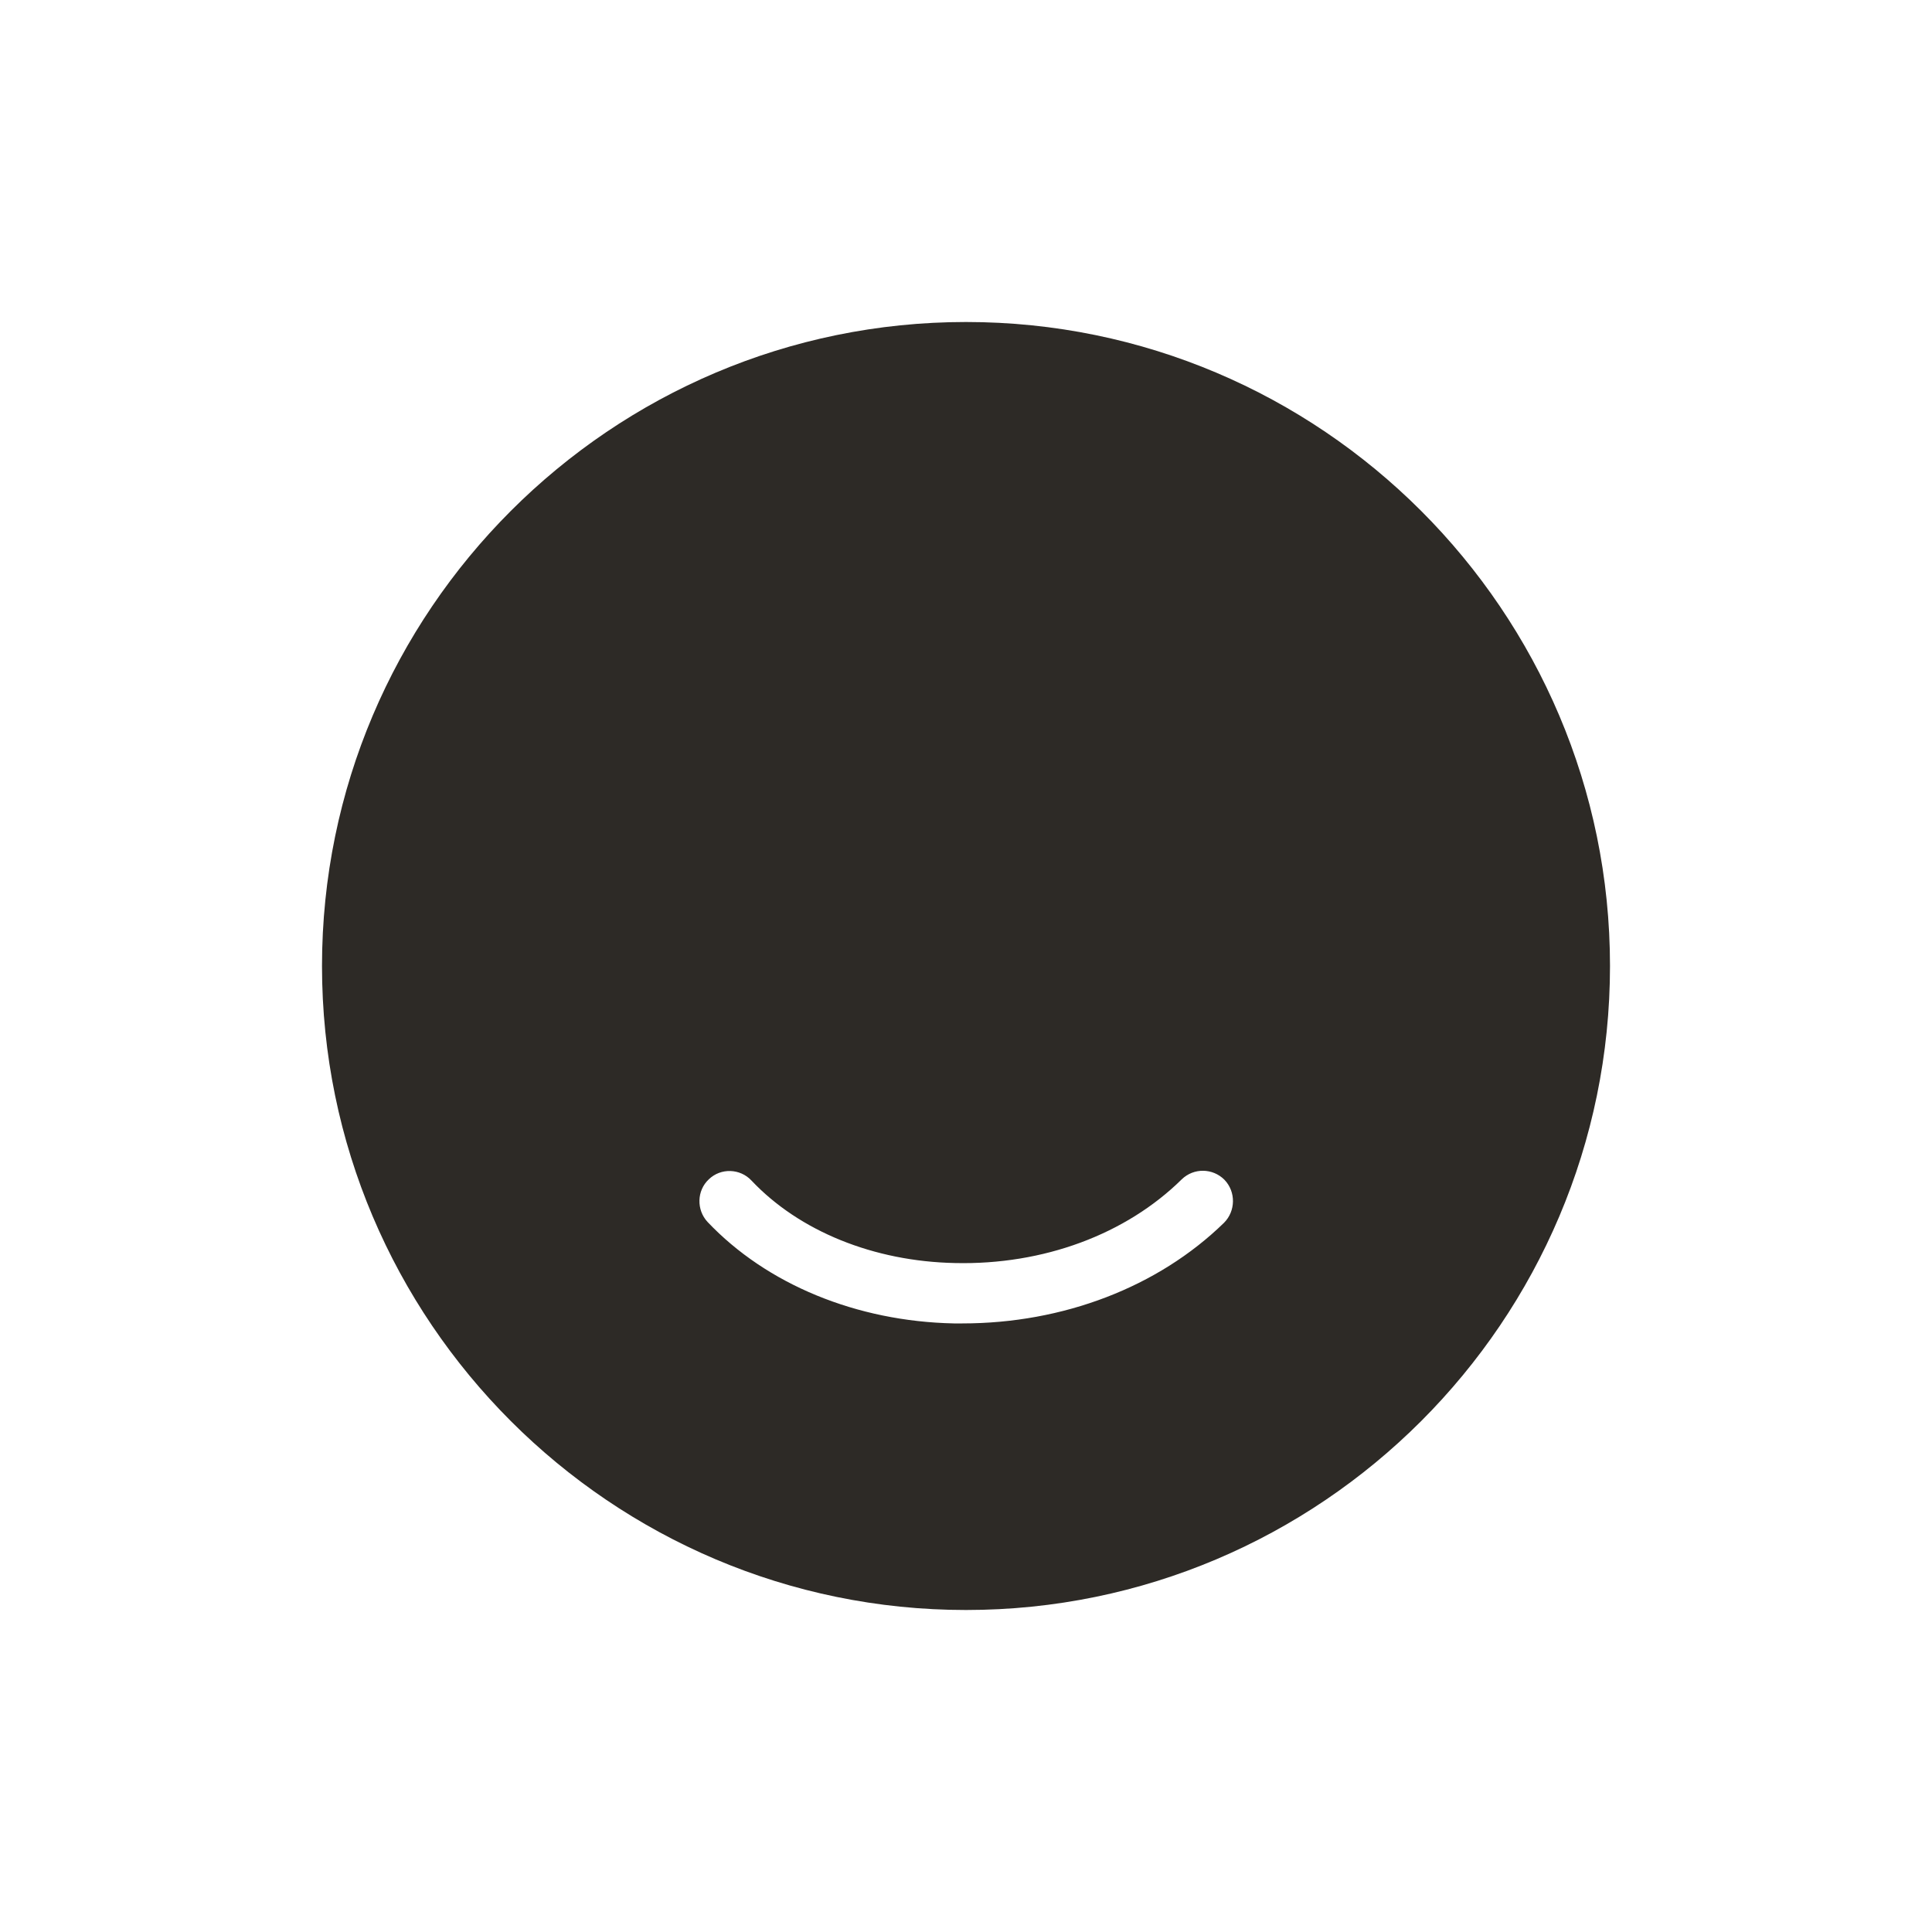
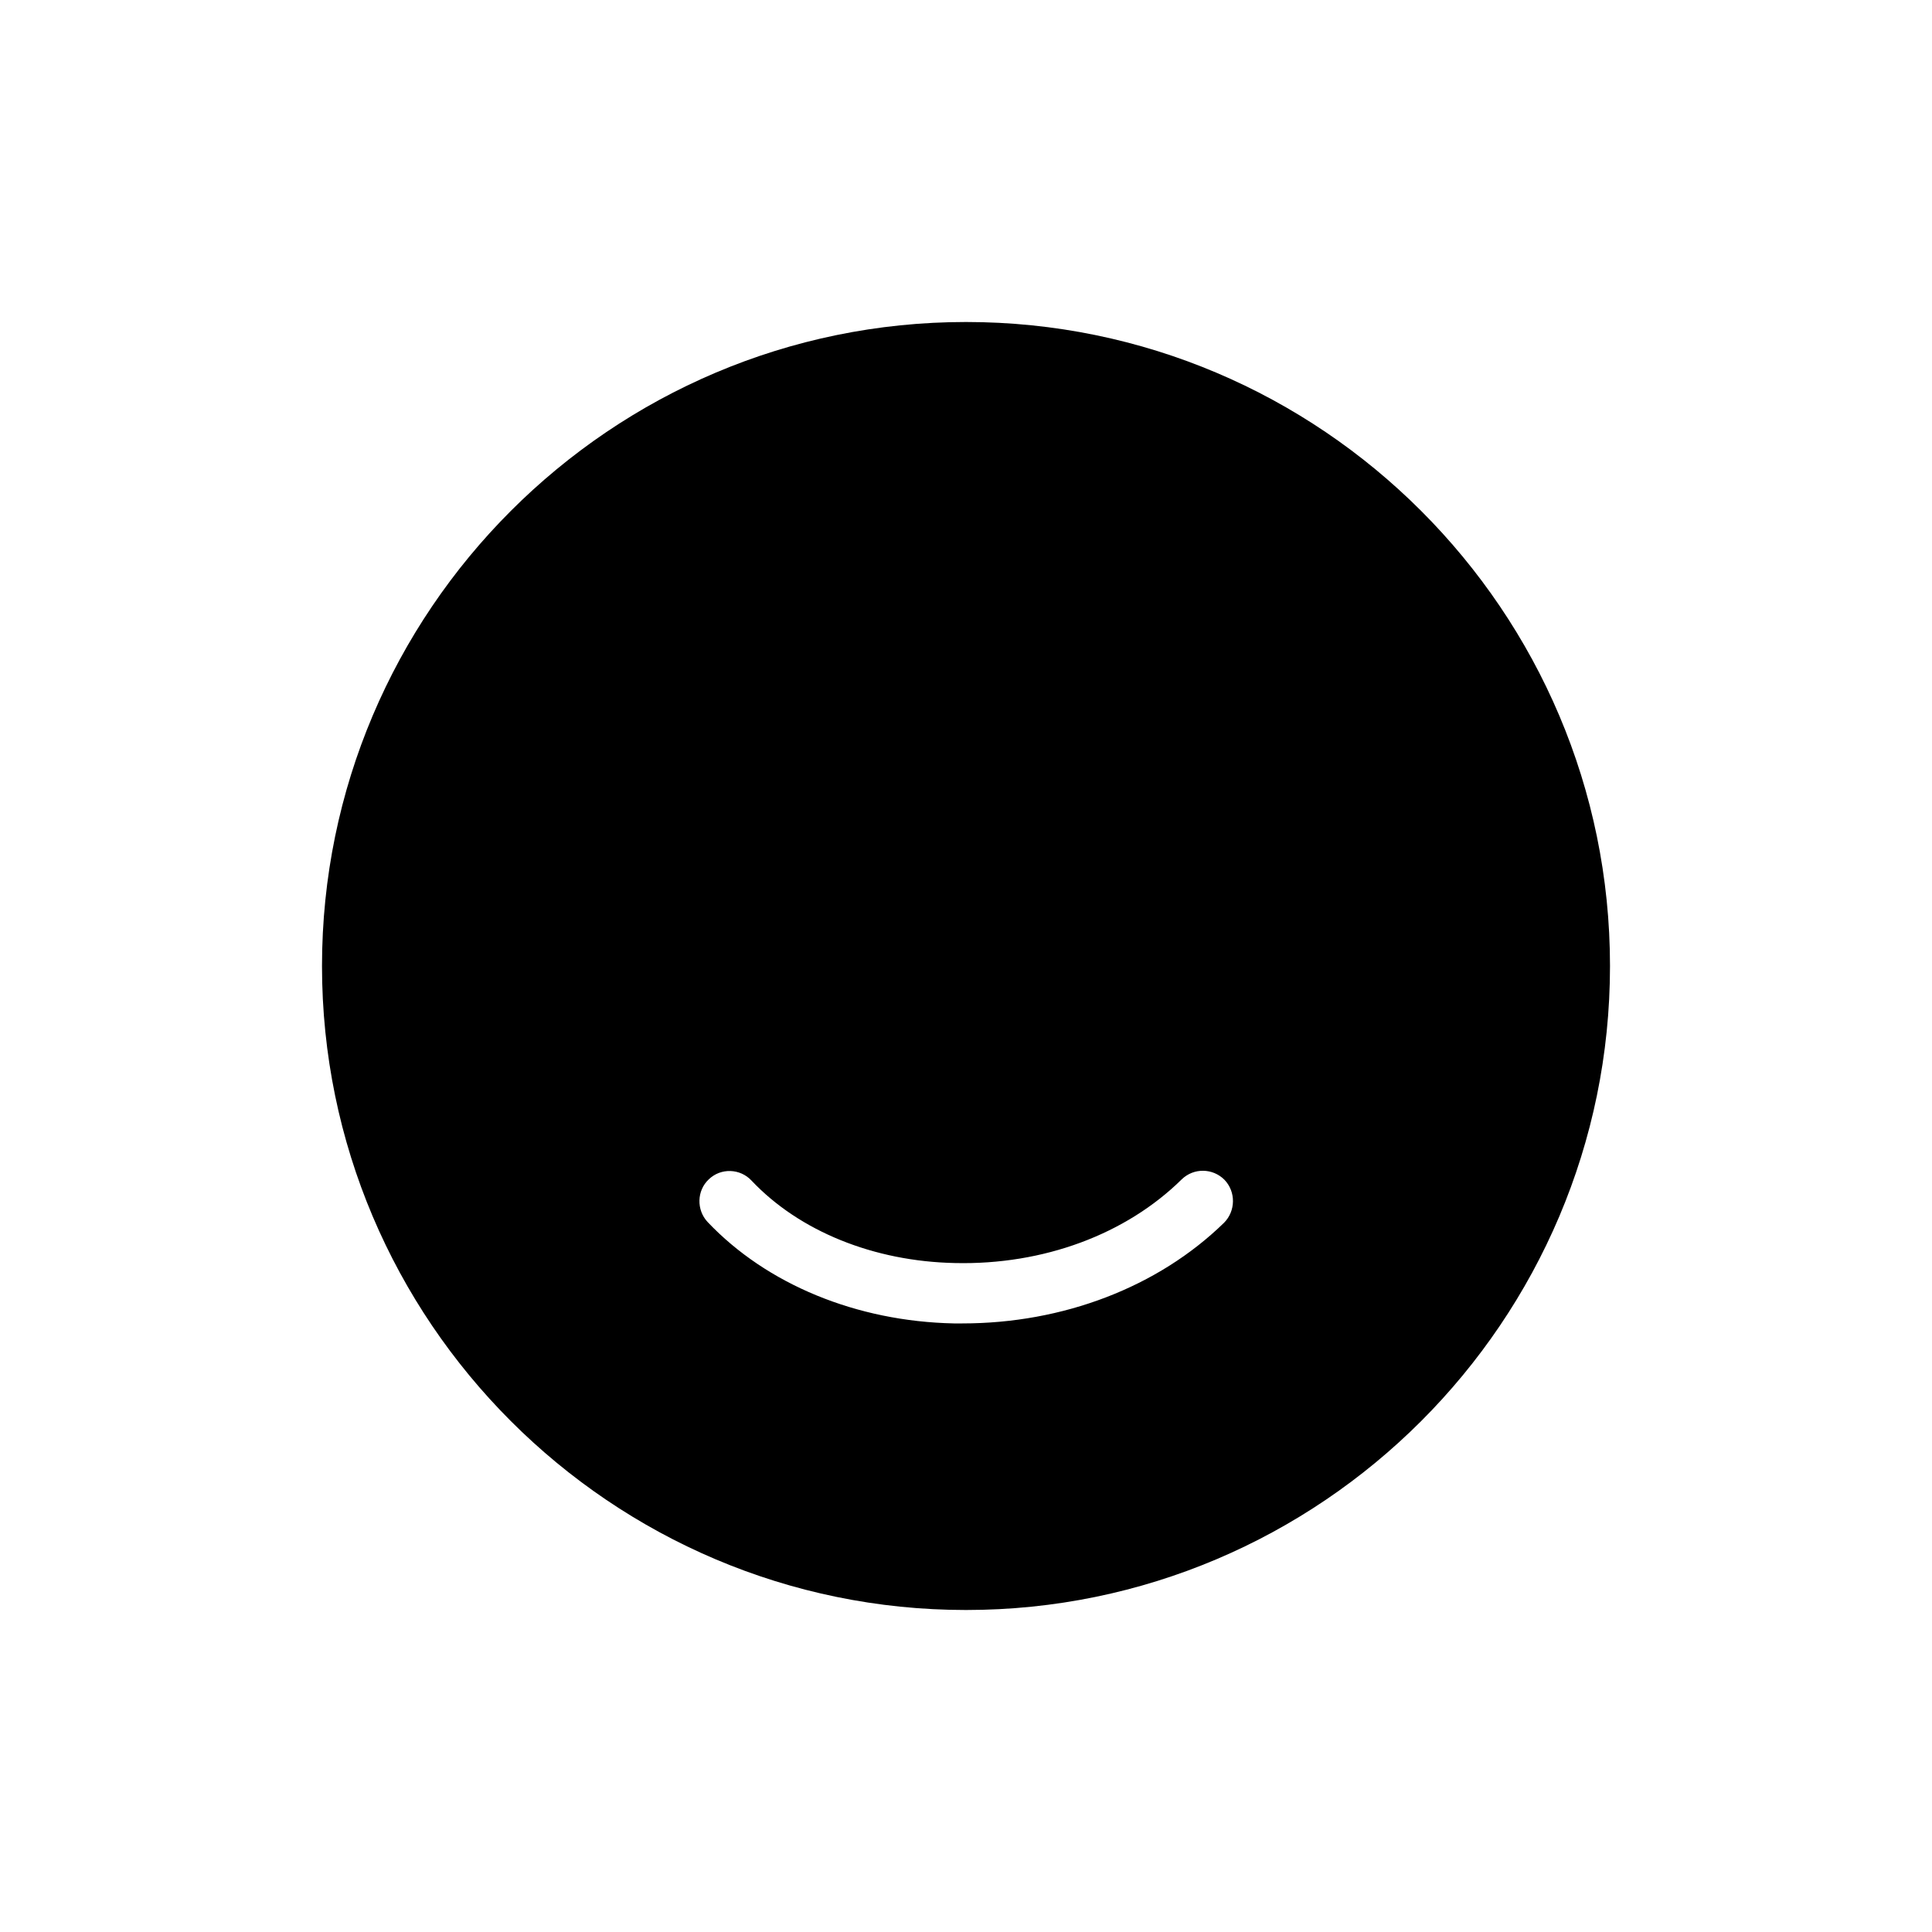
- <svg xmlns="http://www.w3.org/2000/svg" width="48" height="48" viewBox="0 0 48 48" fill="none">
-   <path d="M24 8C15.18 8 8 15.18 8 24C8 32.82 15.18 40 24 40C32.82 40 40 32.82 40 24C40 15.18 32.82 8 24 8ZM30.41 30.38C28.77 31.98 26.41 32.88 23.91 32.88C23.84 32.88 23.77 32.88 23.7 32.88C21.28 32.83 19.05 31.91 17.58 30.36C17.3 30.06 17.31 29.58 17.61 29.3C17.91 29.01 18.39 29.03 18.67 29.33C19.86 30.59 21.71 31.34 23.73 31.38C25.92 31.43 27.97 30.67 29.36 29.3C29.66 29.01 30.13 29.02 30.42 29.31C30.71 29.61 30.7 30.09 30.41 30.38Z" fill="#2D2A26" />
+ <svg xmlns="http://www.w3.org/2000/svg" viewBox="0 0 48 48" fill="none">
+   <path d="M24 8C15.18 8 8 15.18 8 24C8 32.82 15.18 40 24 40C32.82 40 40 32.82 40 24C40 15.18 32.82 8 24 8ZM30.41 30.38C28.77 31.98 26.41 32.88 23.91 32.88C23.84 32.88 23.77 32.88 23.7 32.88C21.28 32.83 19.05 31.91 17.58 30.36C17.3 30.06 17.31 29.58 17.61 29.3C17.91 29.01 18.39 29.03 18.67 29.33C19.86 30.59 21.71 31.34 23.73 31.38C25.92 31.43 27.97 30.67 29.36 29.3C29.66 29.01 30.13 29.02 30.42 29.31C30.71 29.61 30.7 30.09 30.41 30.38Z" fill="currentColor" />
</svg>
